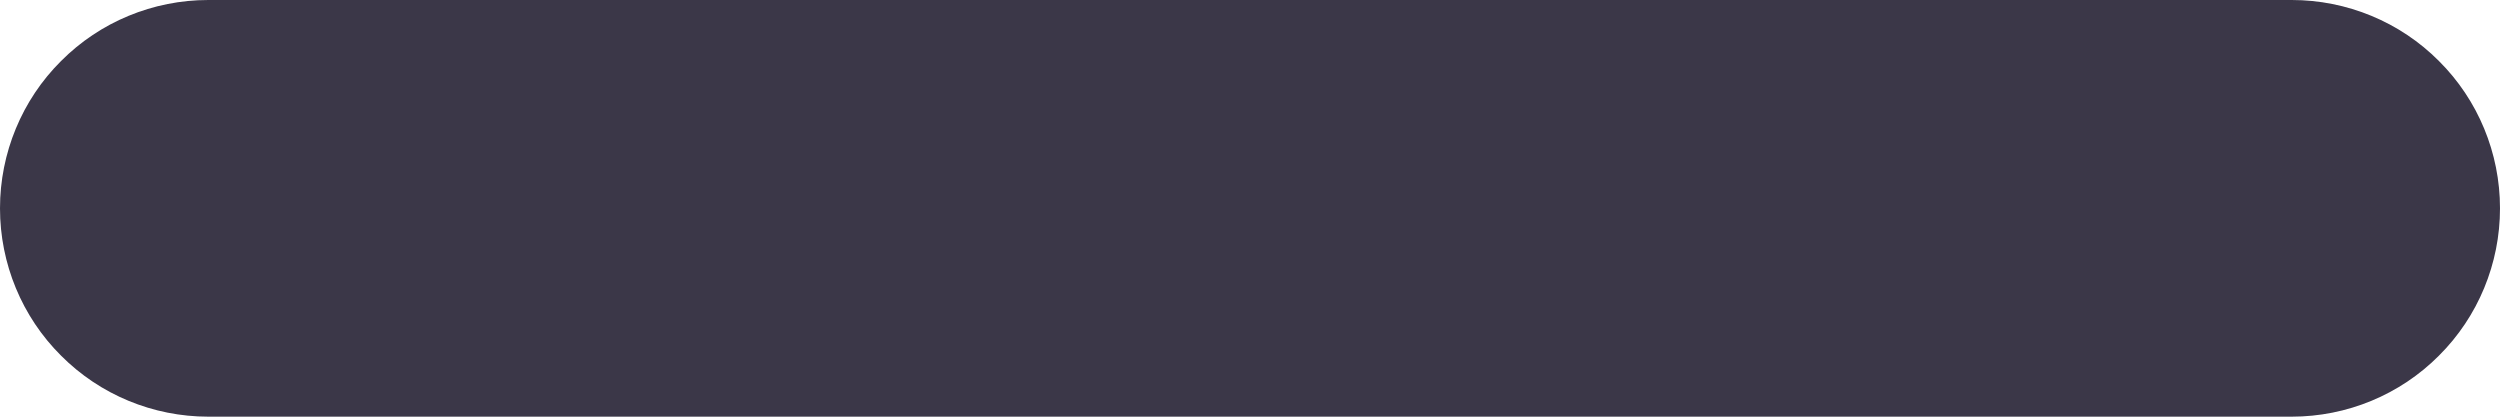
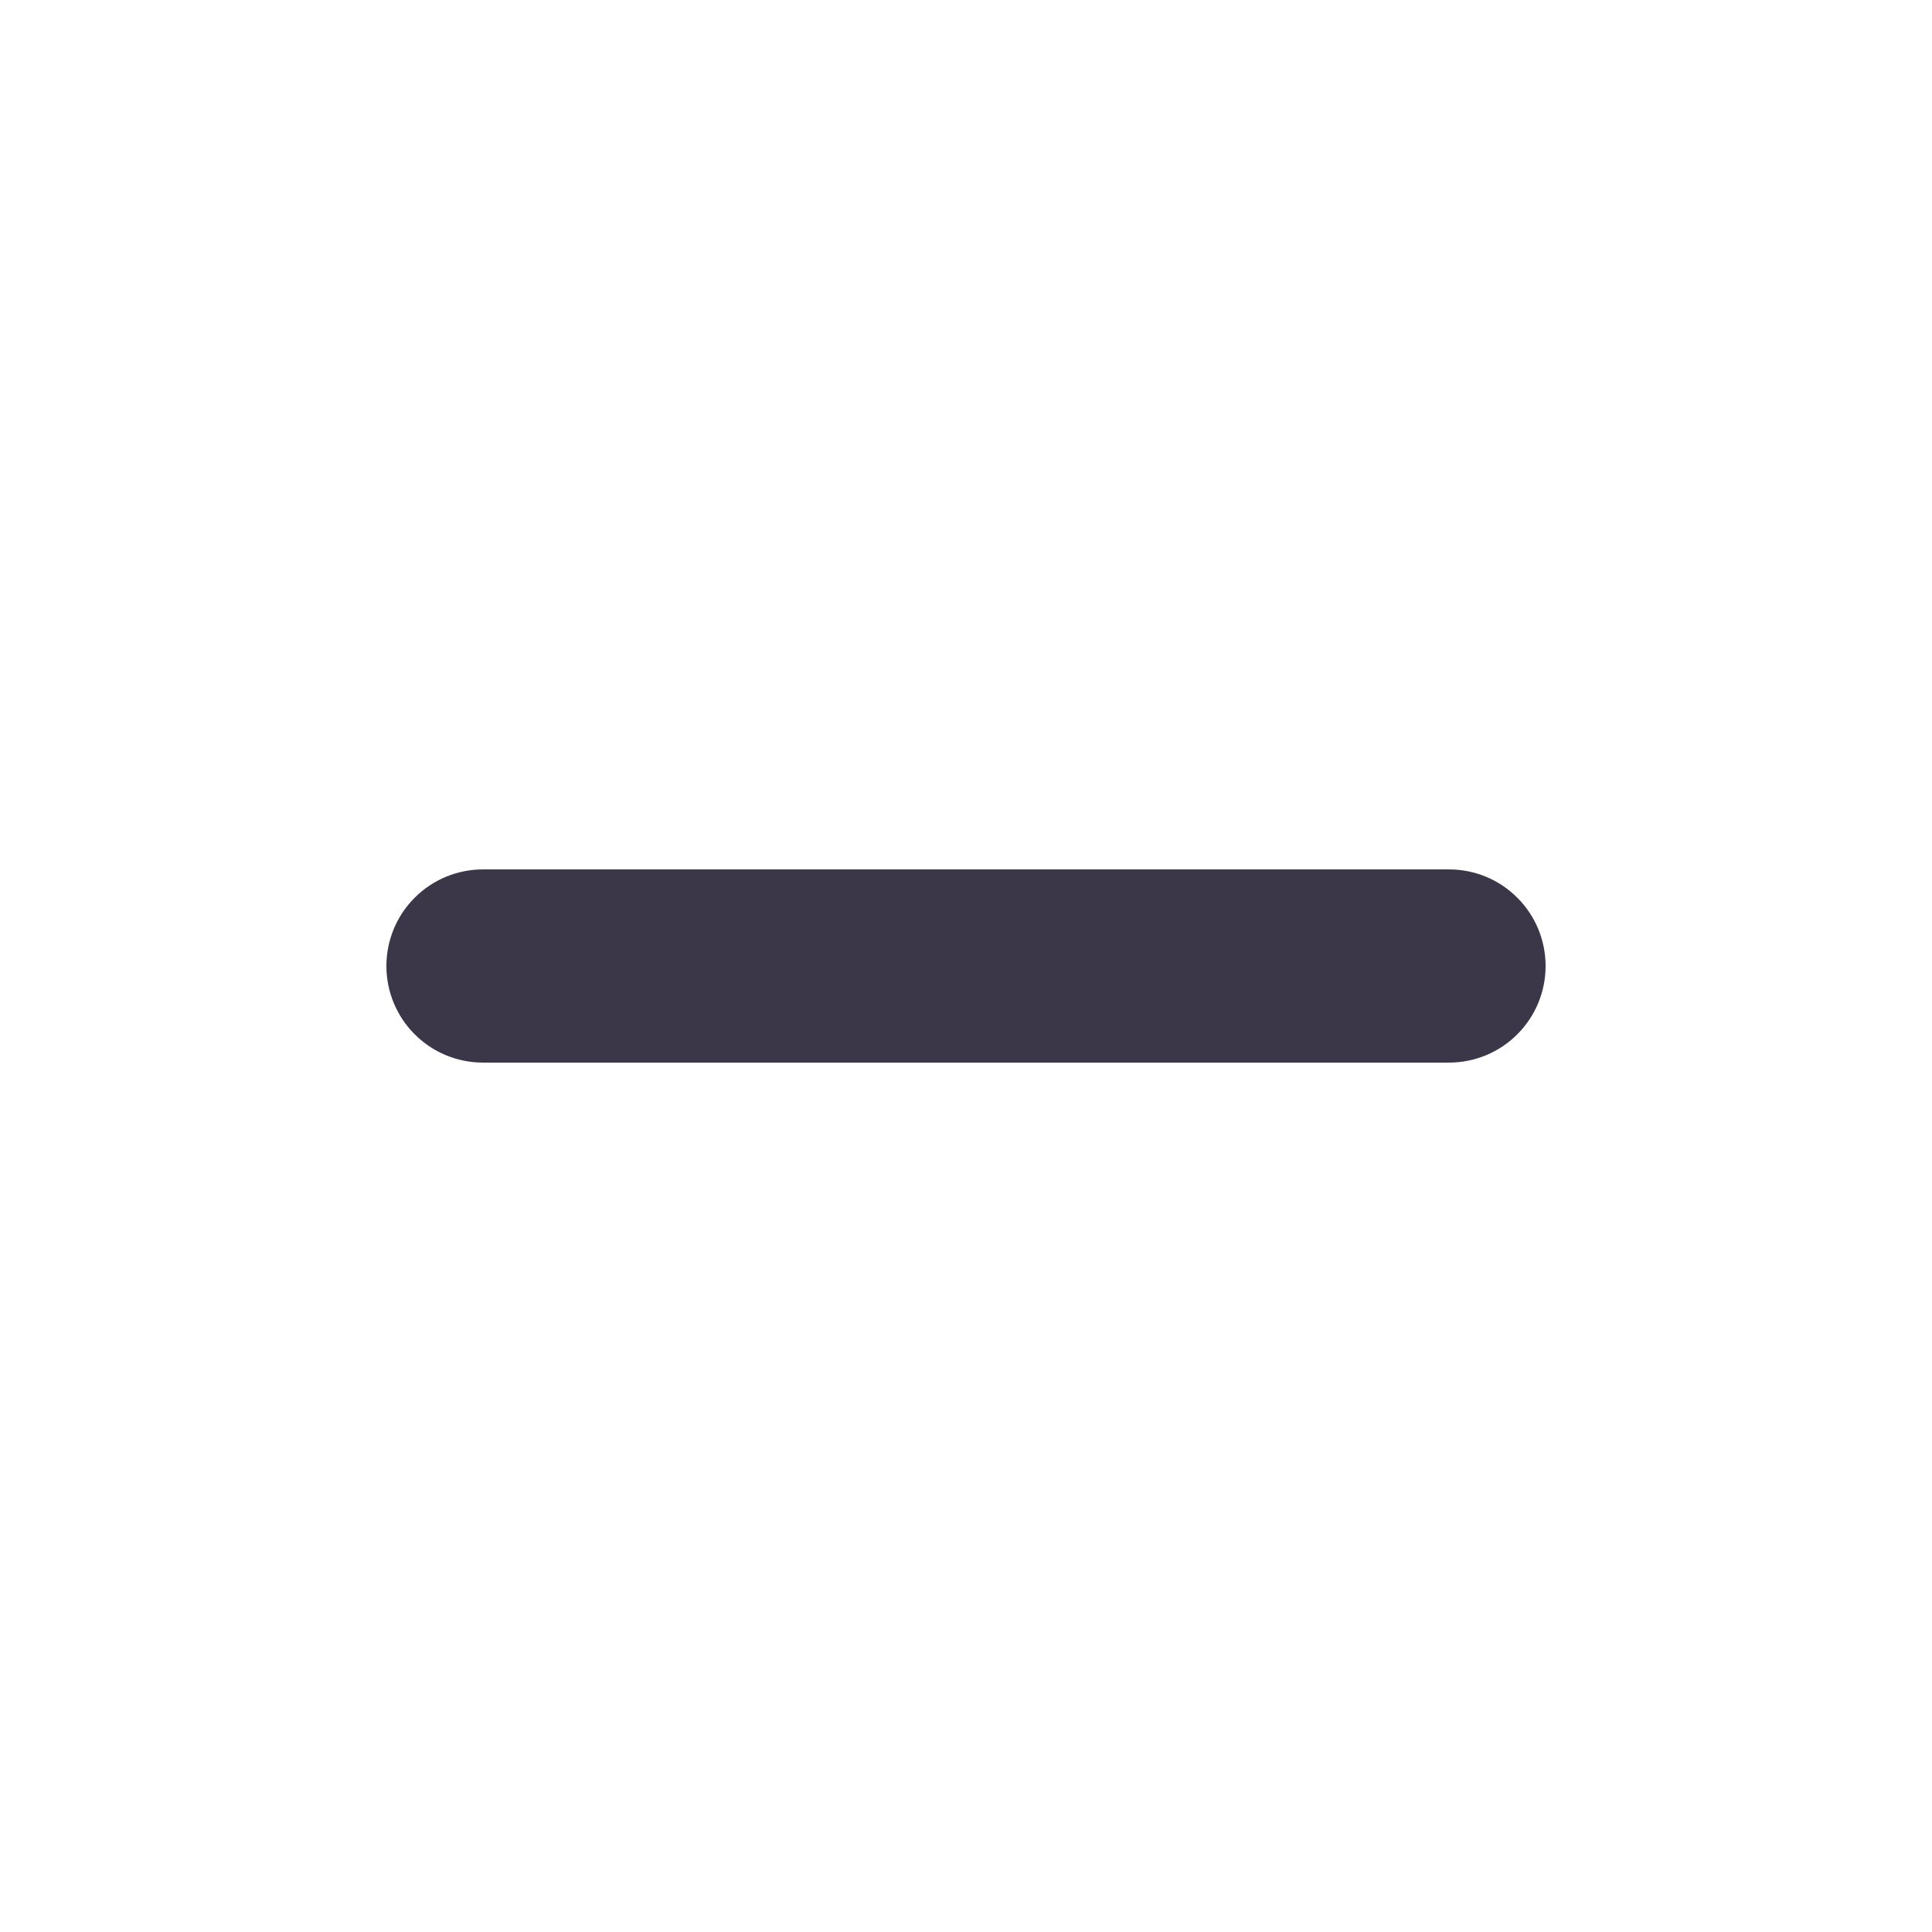
- <svg xmlns="http://www.w3.org/2000/svg" width="12" height="2" viewBox="0 0 12 2" fill="none">
-   <path d="M11 0C4.96 0 7.7 0 1 0C0.735 0 0.48 0.105 0.293 0.293C0.105 0.48 0 0.735 0 1C0 1.265 0.105 1.52 0.293 1.707C0.48 1.895 0.735 2 1 2C7.375 2 5.232 2 11 2C11.265 2 11.52 1.895 11.707 1.707C11.895 1.52 12 1.265 12 1C12 0.735 11.895 0.48 11.707 0.293C11.52 0.105 11.265 0 11 0Z" fill="#3B3748" />
+ <svg xmlns="http://www.w3.org/2000/svg" width="20" height="20" viewBox="0 0 20 20" fill="none">
+   <path d="M15 9C8.96 9 11.7 9 5 9C4.735 9 4.48 9.105 4.293 9.293C4.105 9.48 4 9.735 4 10C4 10.265 4.105 10.52 4.293 10.707C4.48 10.895 4.735 11 5 11C11.375 11 9.232 11 15 11C15.265 11 15.52 10.895 15.707 10.707C15.895 10.52 16 10.265 16 10C16 9.735 15.895 9.48 15.707 9.293C15.52 9.105 15.265 9 15 9Z" fill="#3B3748" />
</svg>
